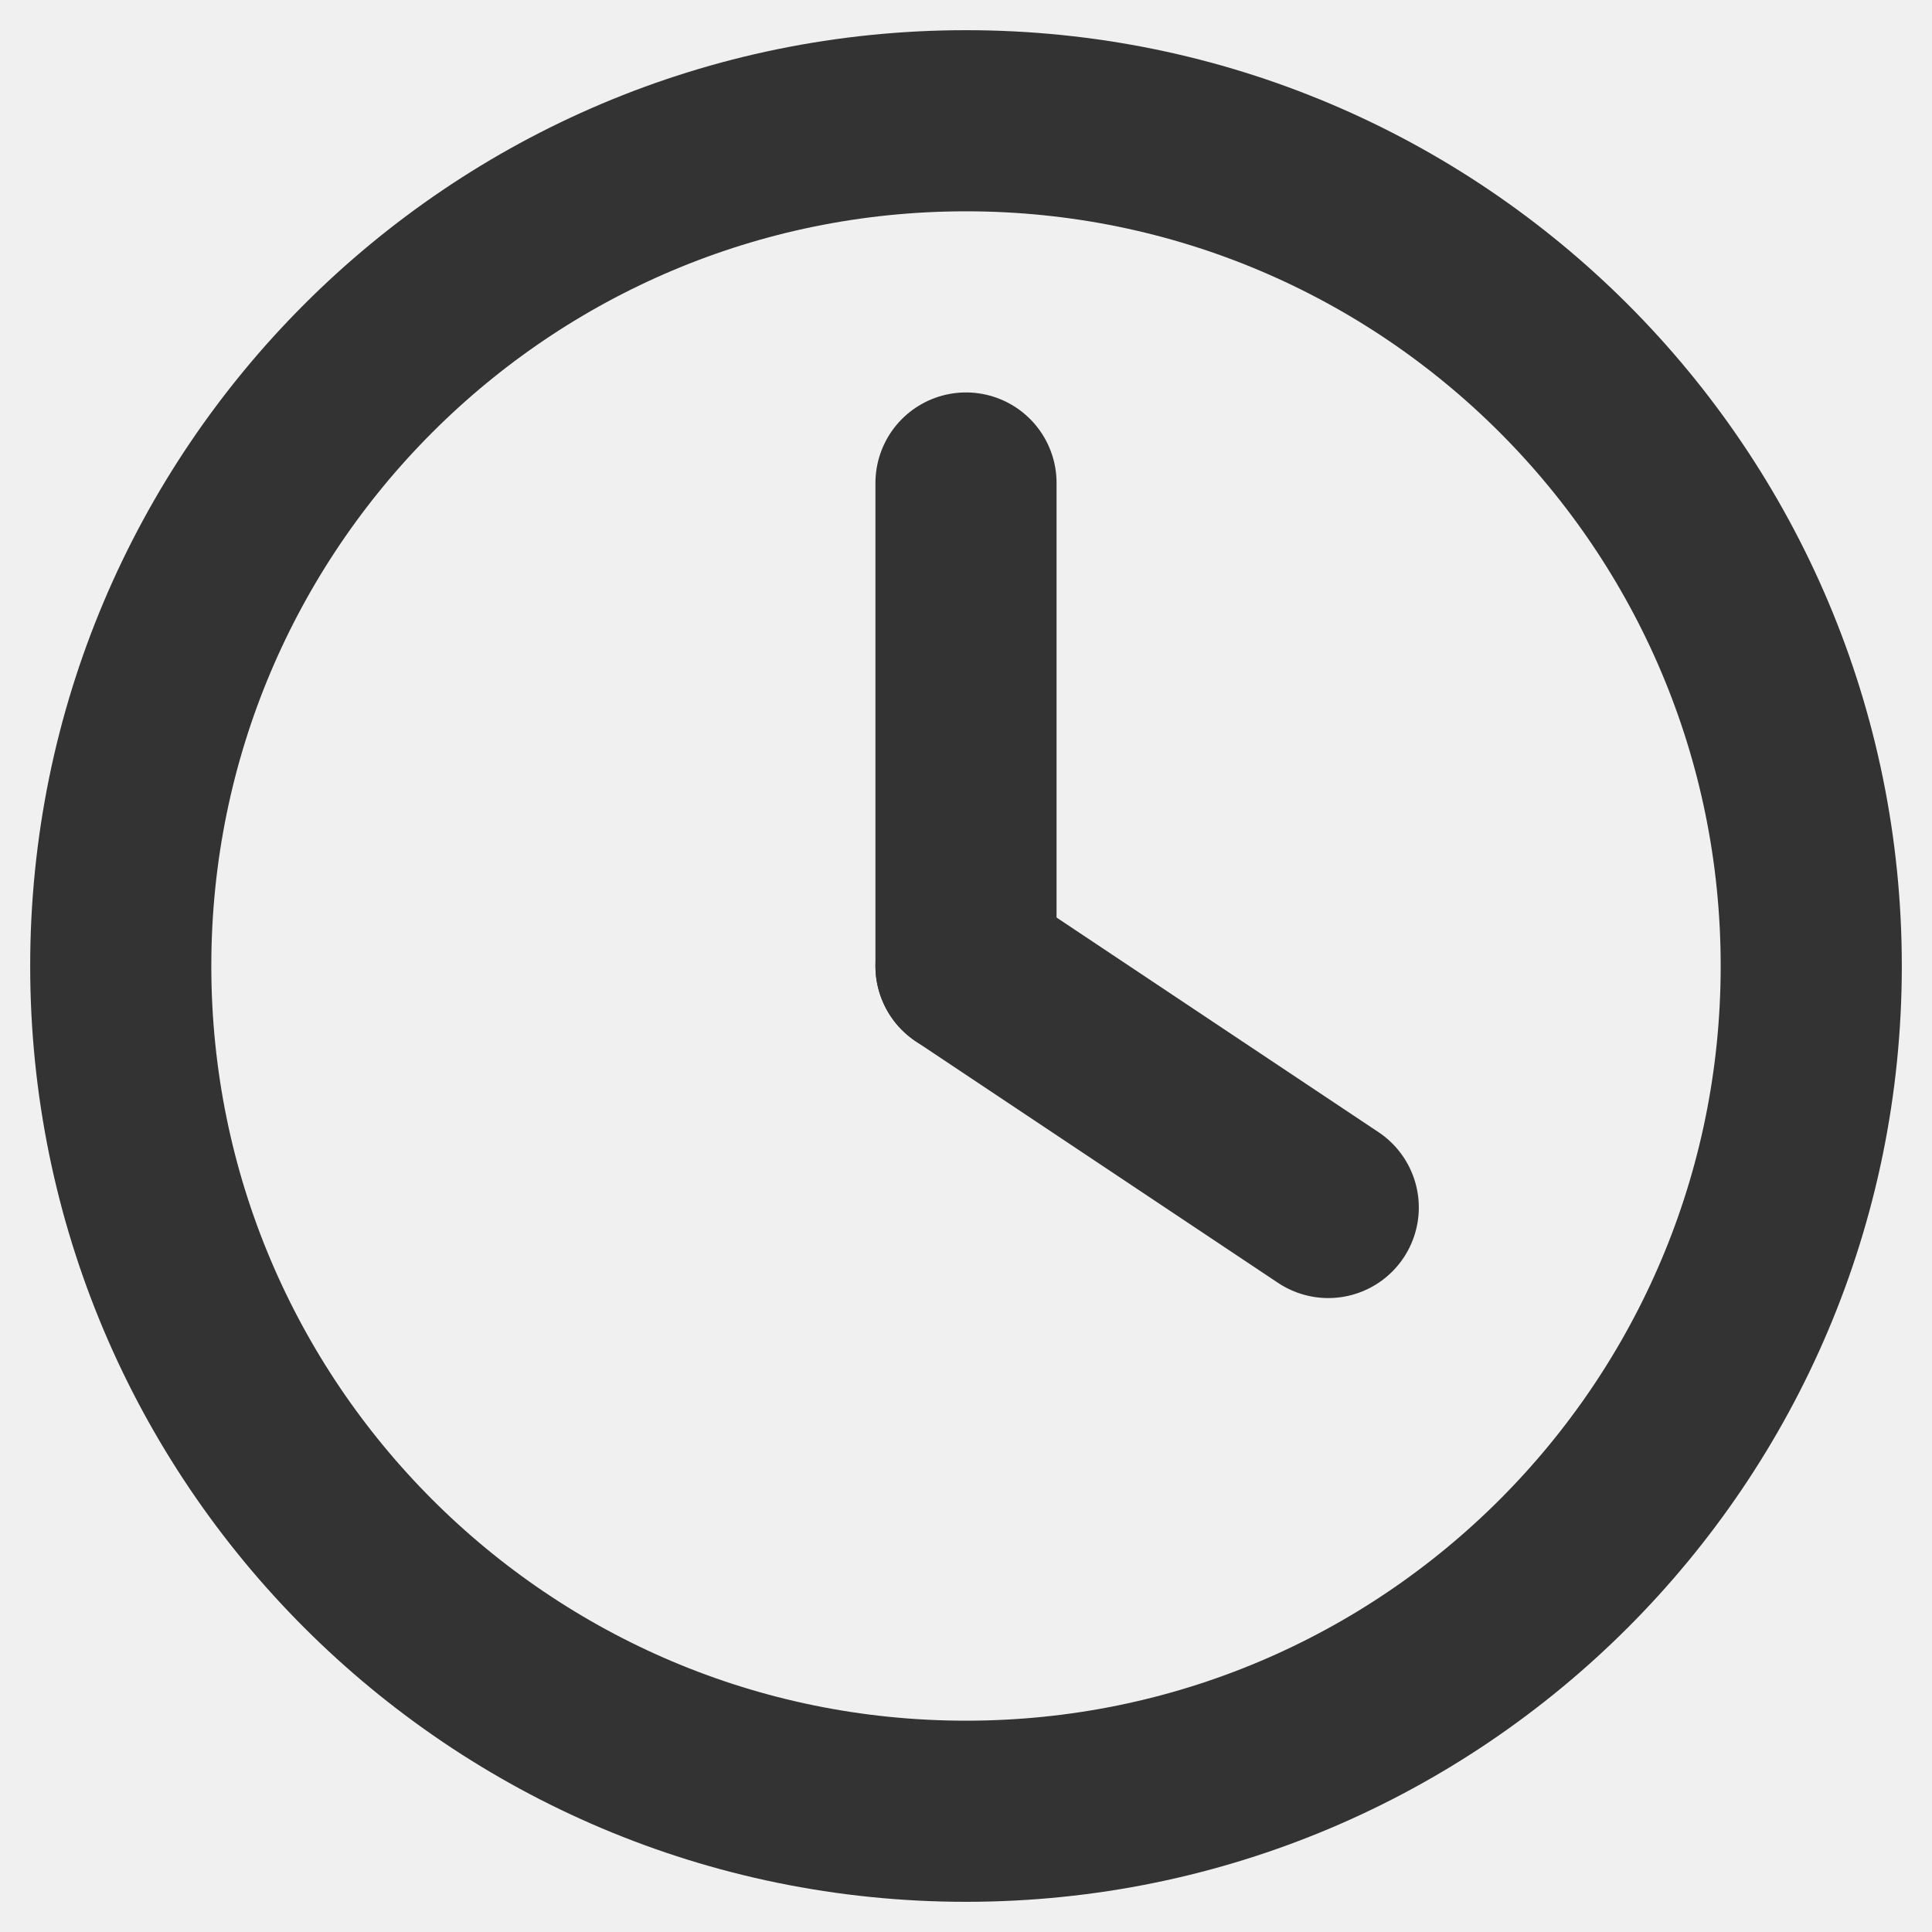
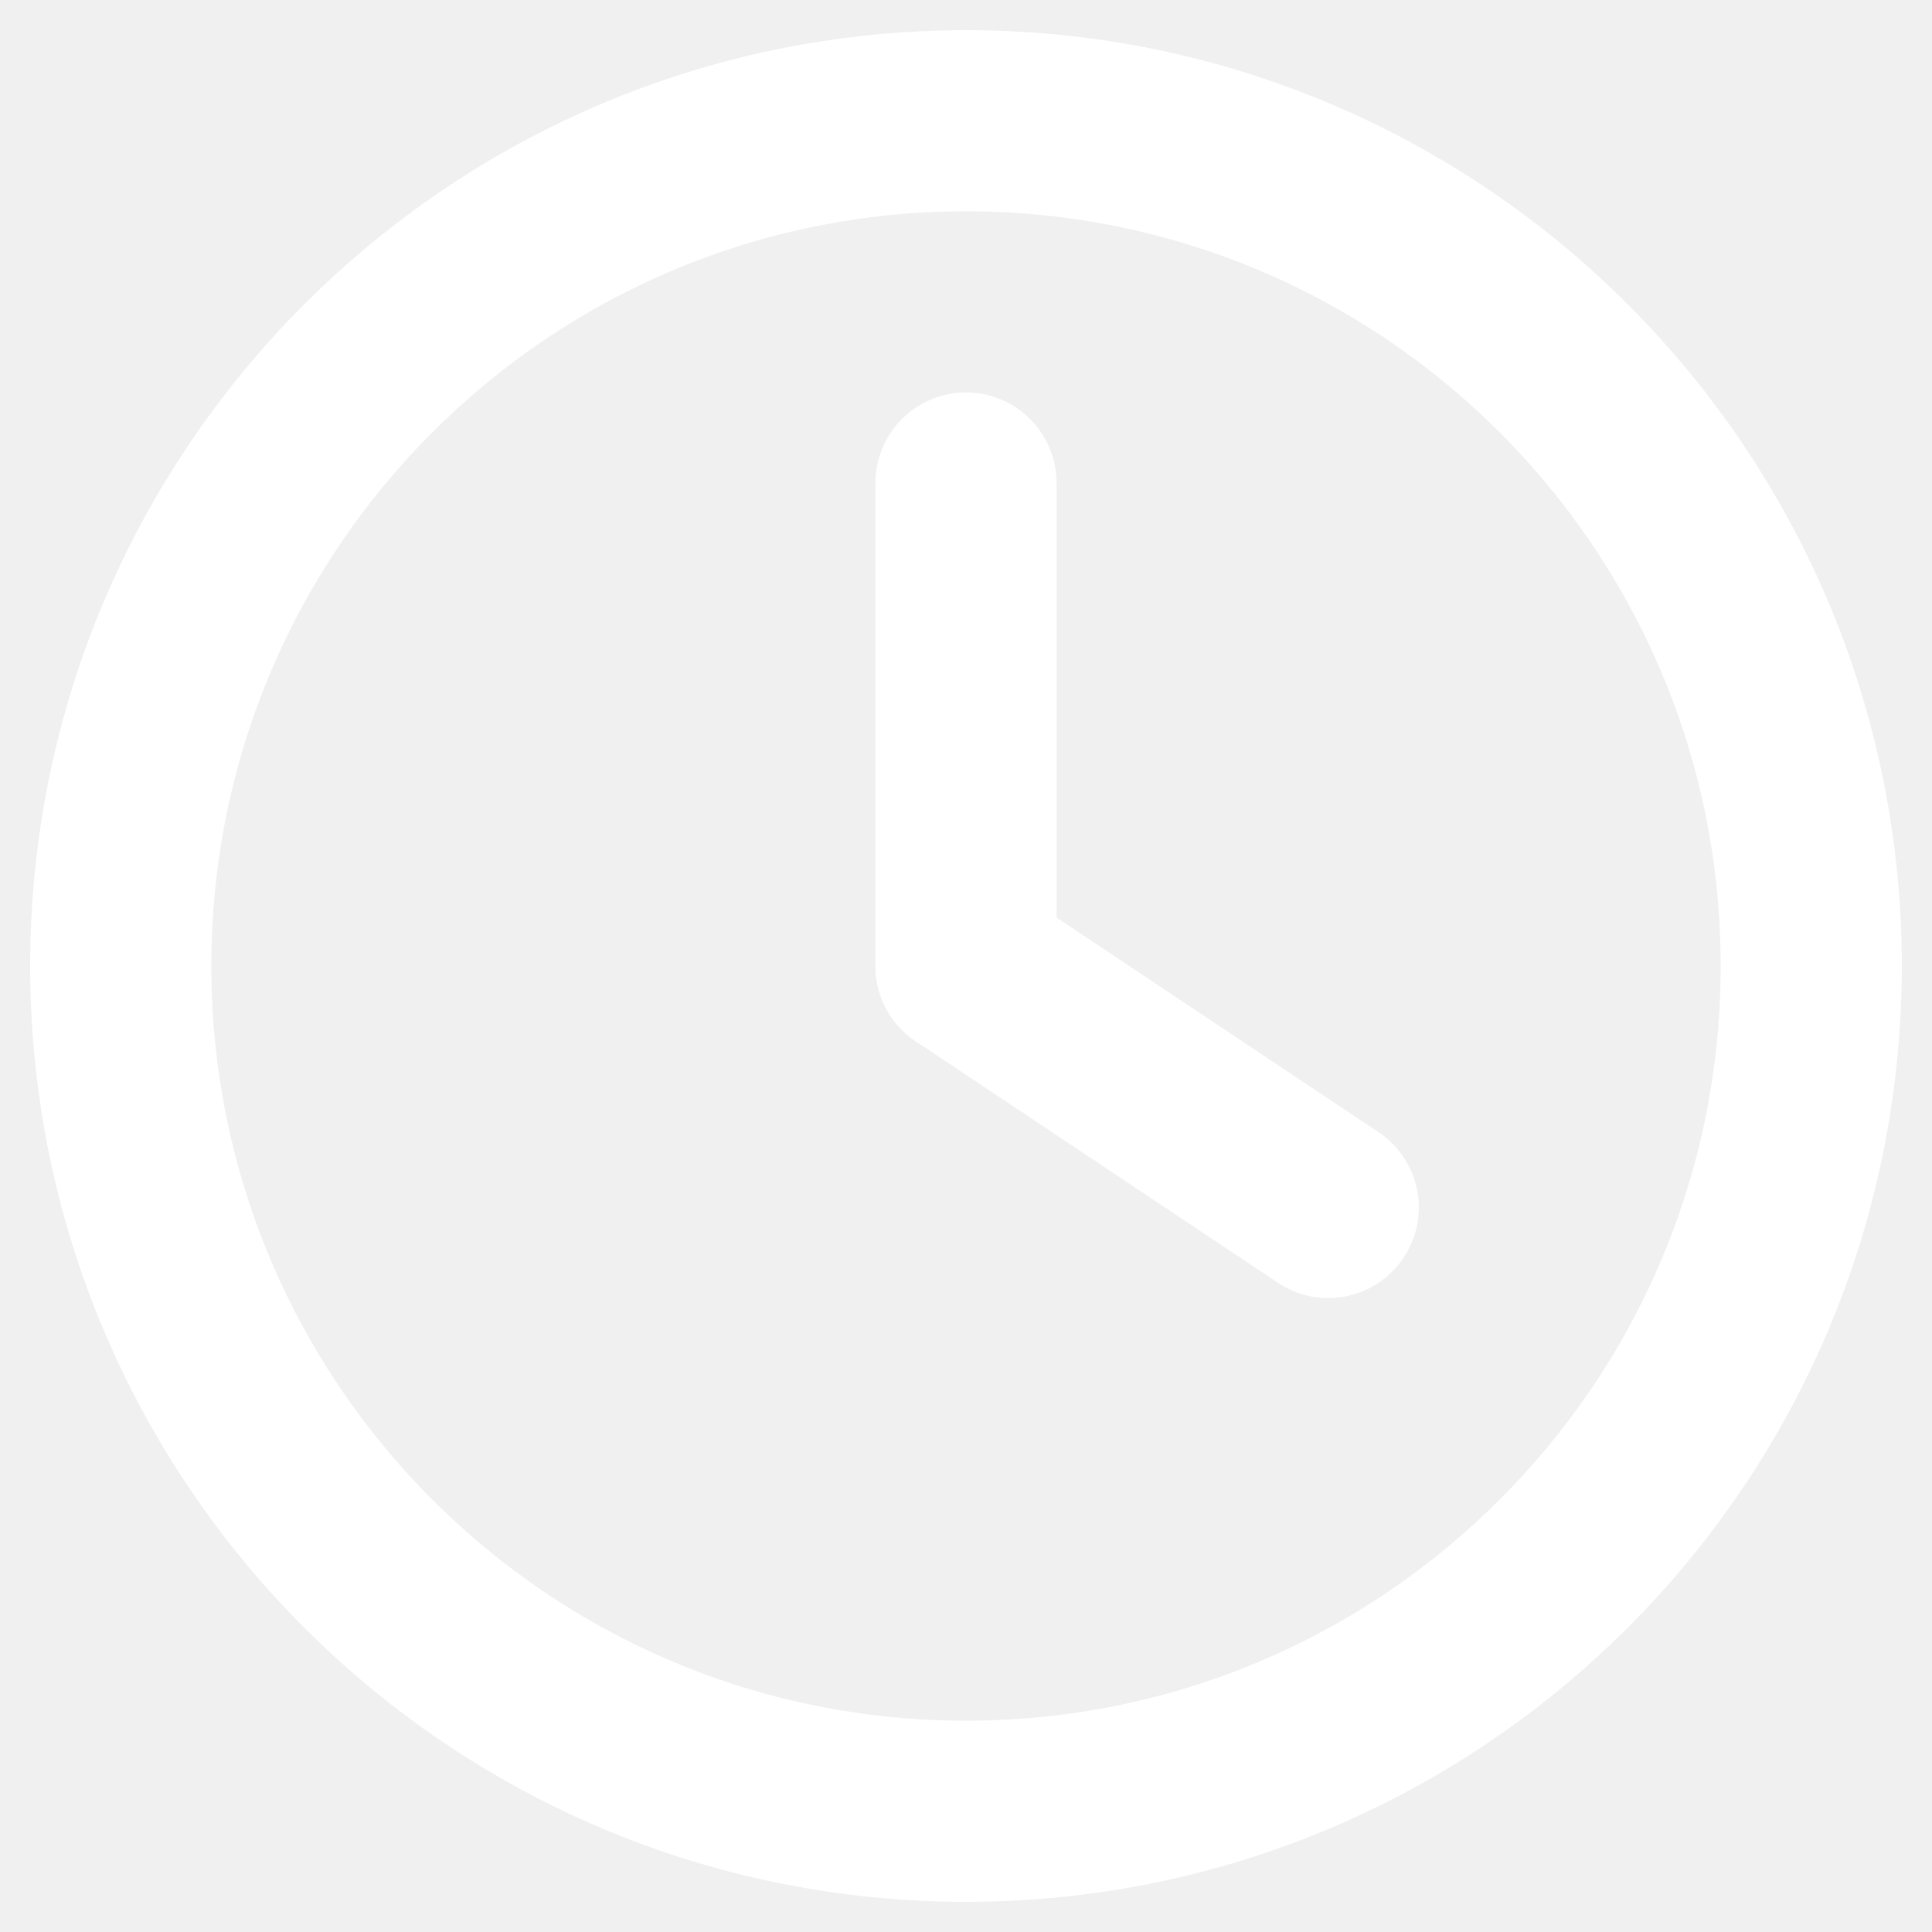
<svg xmlns="http://www.w3.org/2000/svg" width="16" height="16" viewBox="0 0 16 16">
-   <circle cx="8" cy="8" r="7" fill="none" stroke="#333" stroke-width="1.5" />
-   <line x1="8" y1="8" x2="8" y2="4" stroke="#333" stroke-width="1.5" stroke-linecap="round" />
-   <line x1="8" y1="8" x2="11" y2="10" stroke="#333" stroke-width="1.5" stroke-linecap="round" />
+   <circle cx="8" cy="8" r="7" fill="none" stroke="#fff" stroke-width="1.5" />
+   <line x1="8" y1="8" x2="8" y2="4" stroke="#fff" stroke-width="1.5" stroke-linecap="round" />
+   <line x1="8" y1="8" x2="11" y2="10" stroke="#fff" stroke-width="1.5" stroke-linecap="round" />
</svg>
